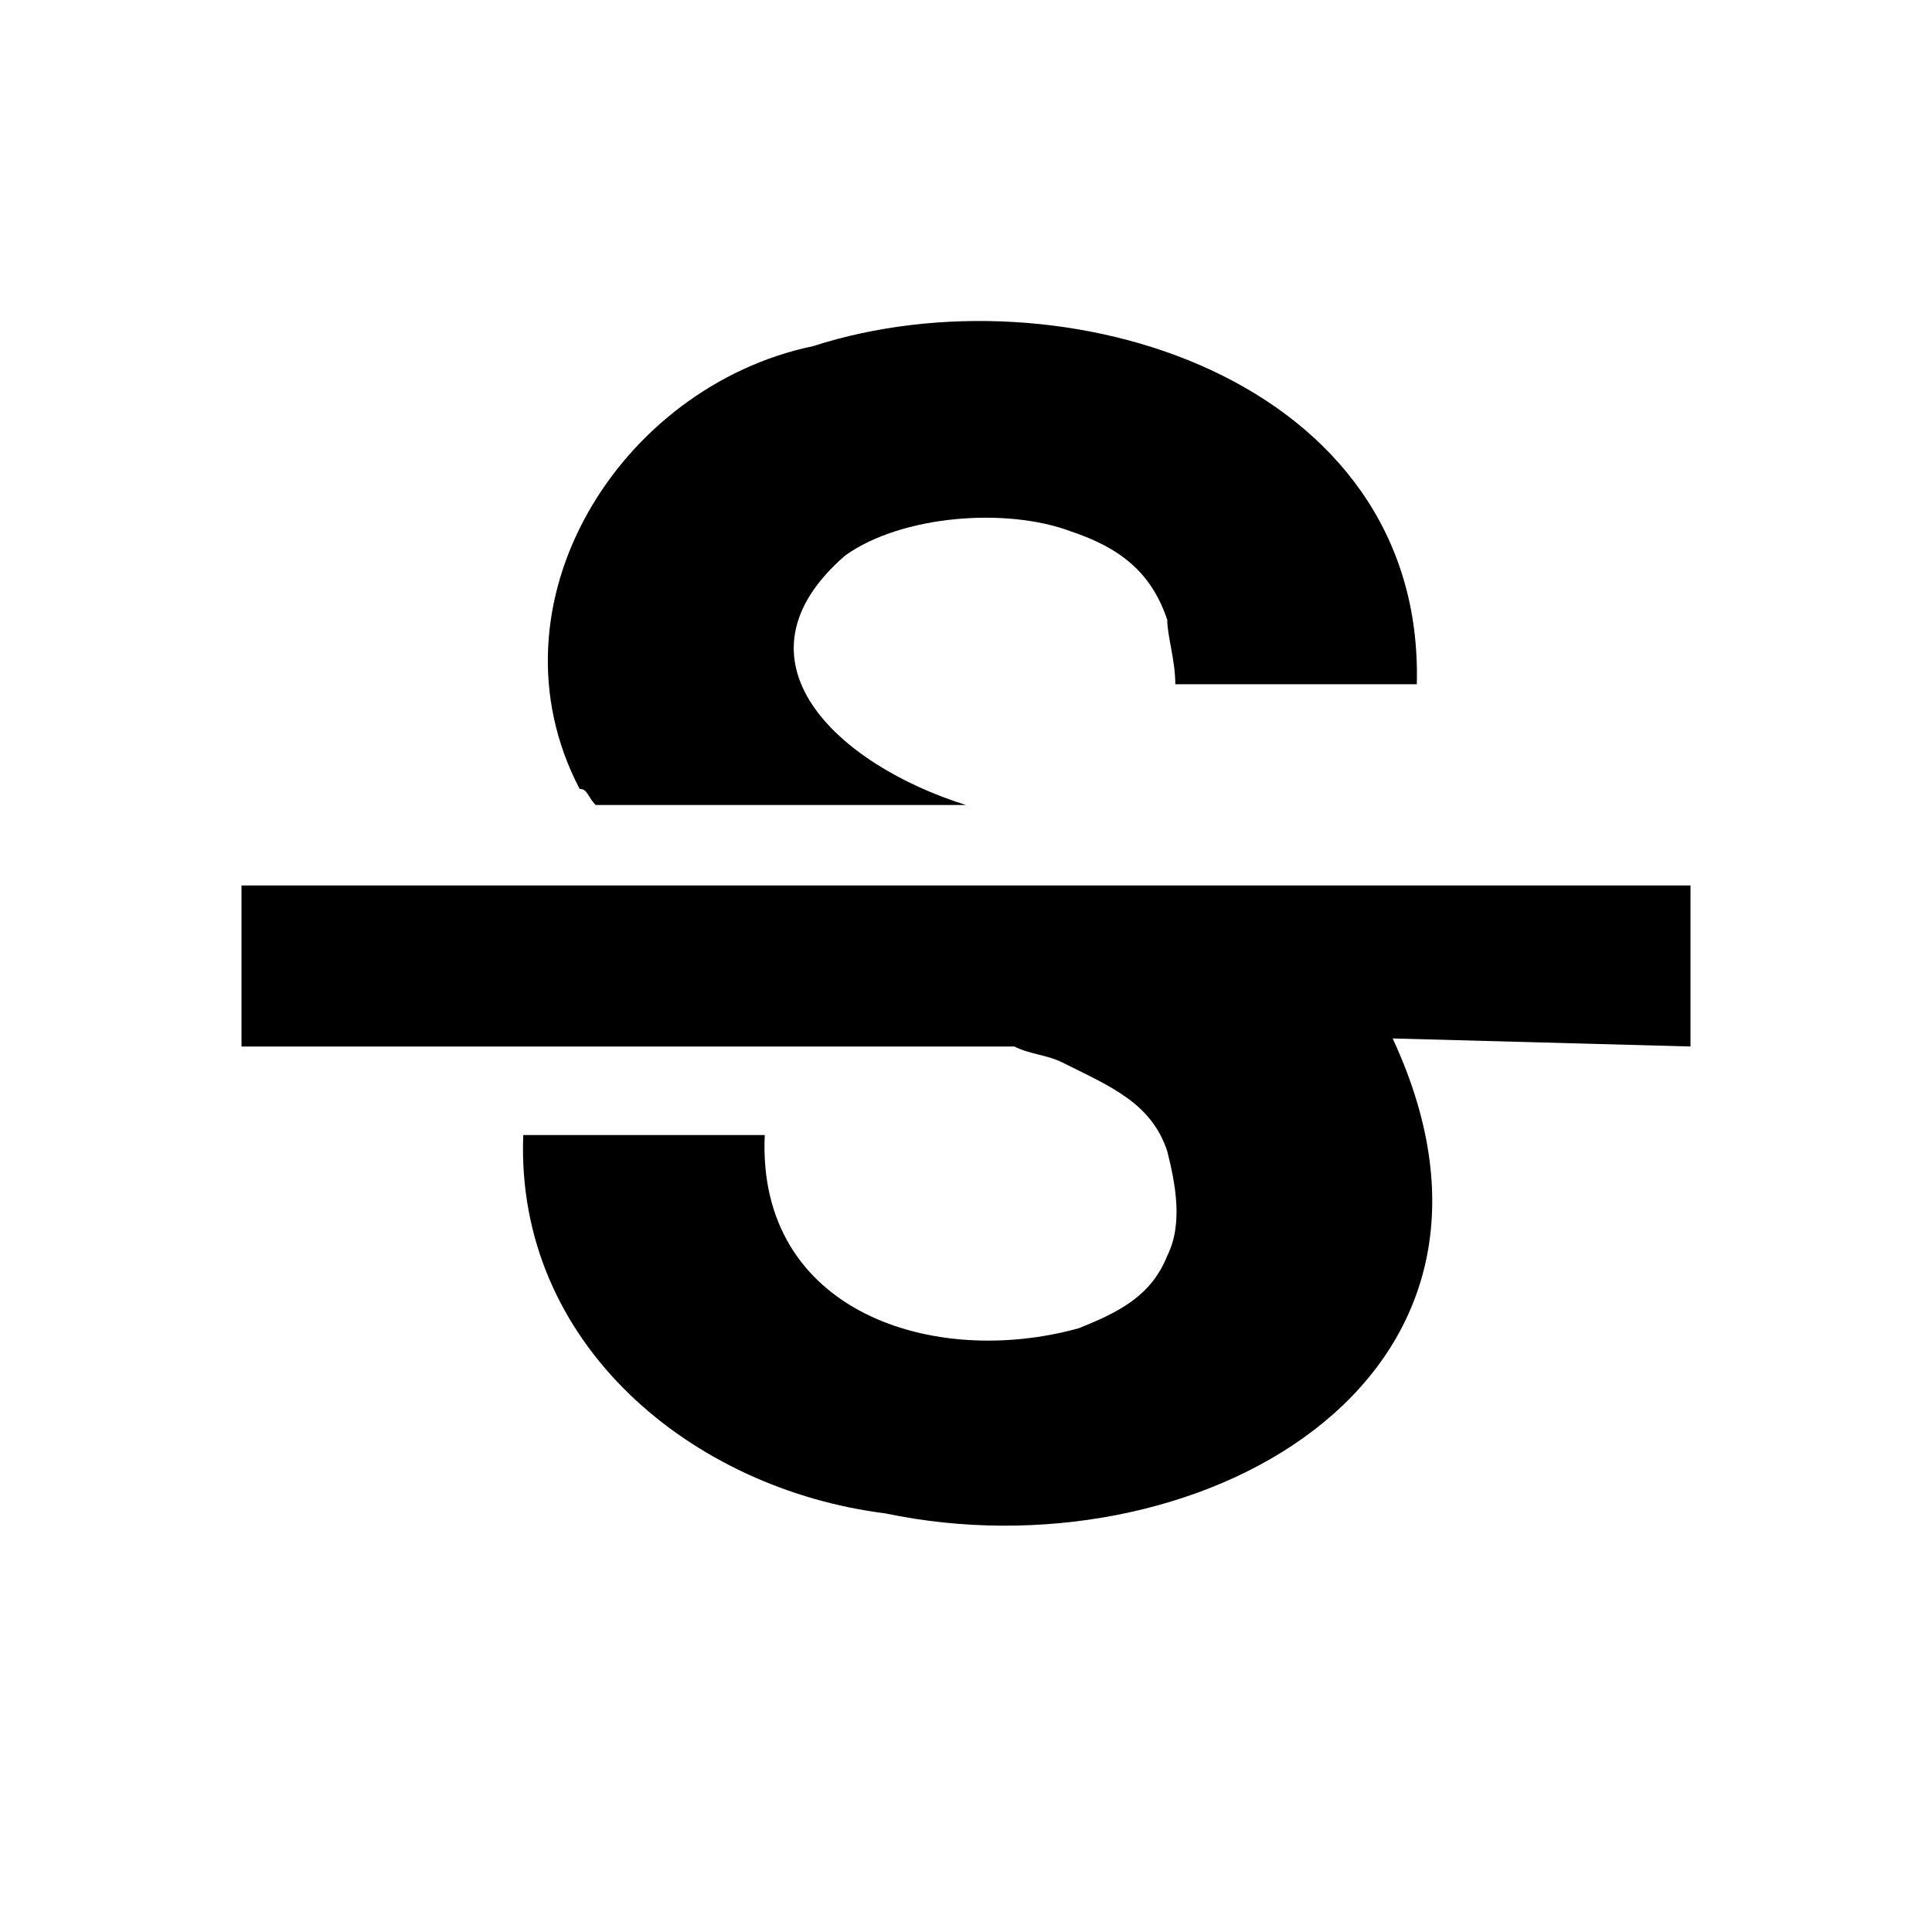
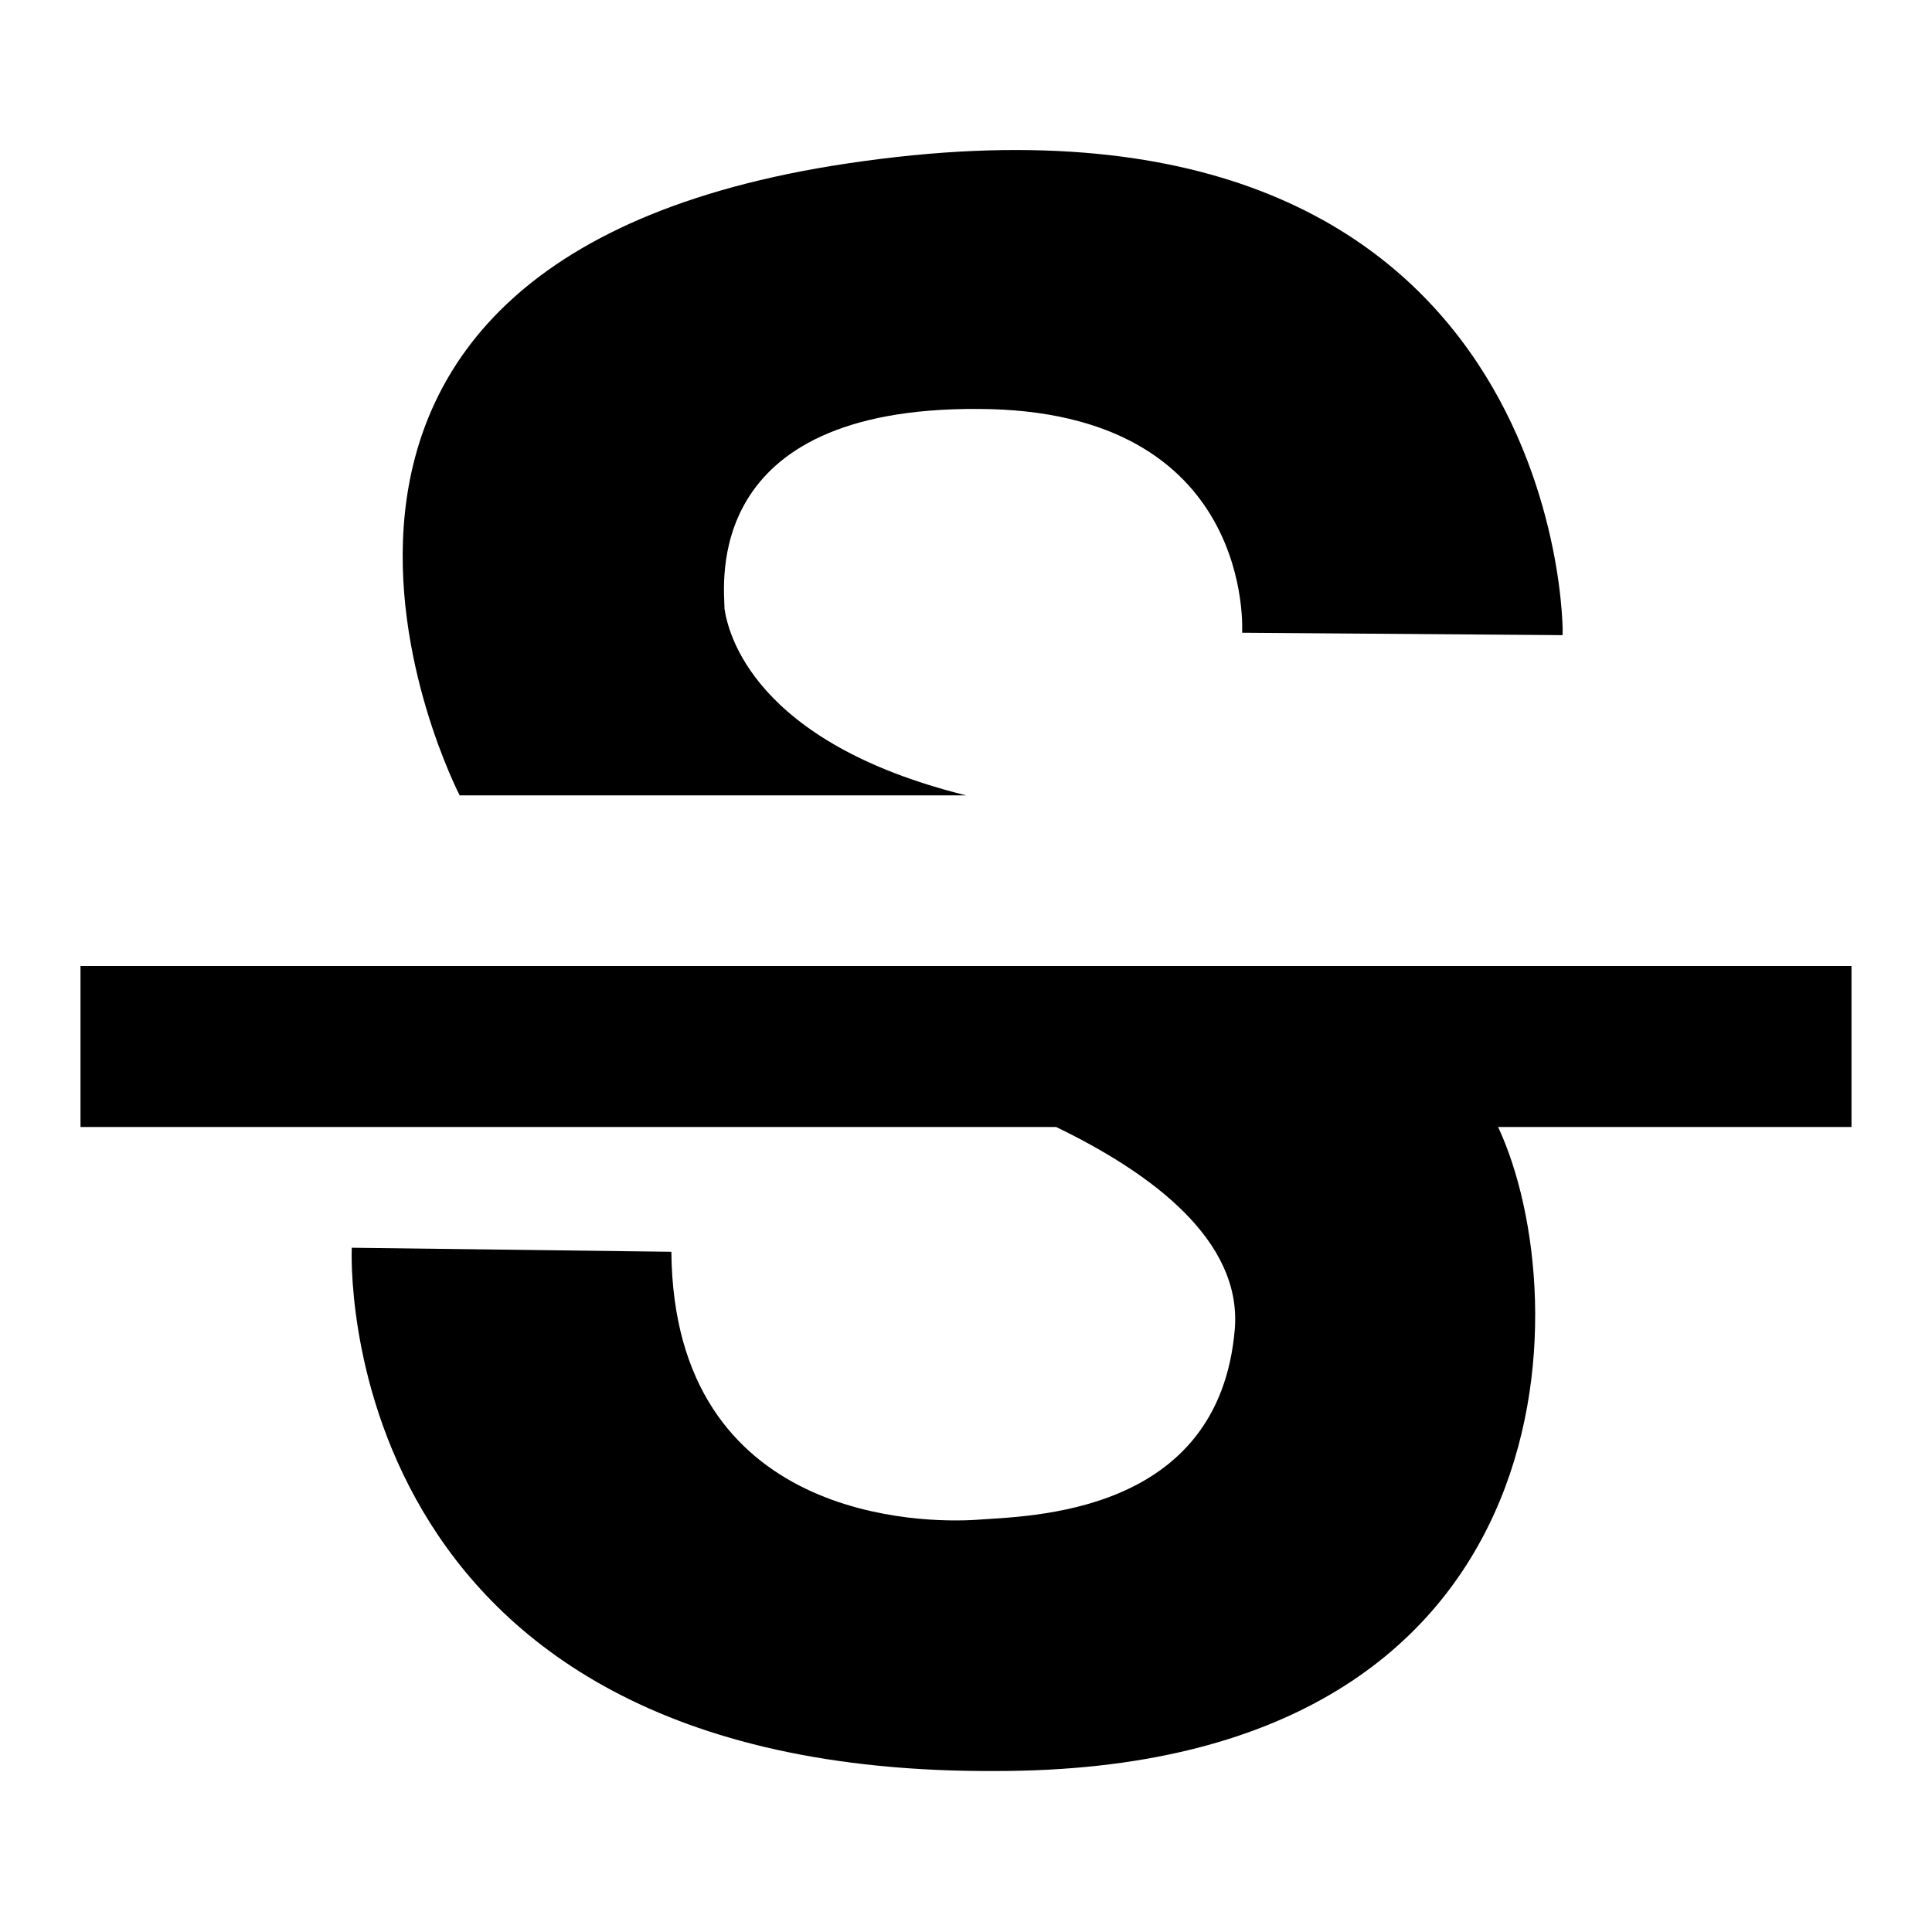
<svg xmlns="http://www.w3.org/2000/svg" id="mdi-format-strikethrough-variant" viewBox="0 0 24 24">
-   <path d="M7.2 9.8C6 7.5 7.7 4.8 10.1 4.3C13.2 3.3 17.7 4.7 17.6 8.5H14.6C14.6 8.2 14.5 7.9 14.5 7.7C14.3 7.1 13.9 6.8 13.3 6.6C12.5 6.3 11.2 6.4 10.5 6.9C9 8.2 10.4 9.5 12 10H7.4C7.3 9.9 7.3 9.8 7.2 9.8M21 13V11H3V13H12.6C12.8 13.1 13 13.1 13.2 13.2C13.8 13.5 14.3 13.7 14.5 14.3C14.6 14.7 14.7 15.2 14.5 15.6C14.3 16.1 13.9 16.3 13.4 16.5C11.6 17 9.4 16.3 9.5 14.1H6.5C6.4 16.7 8.6 18.5 11 18.8C14.8 19.6 19.3 17.2 17.3 12.9L21 13Z" />
+   <path d="M23,12V14H18.61C19.61,16.14 19.56,22 12.38,22C4.05,22.05 4.37,15.5 4.37,15.5L8.34,15.55C8.37,18.92 11.5,18.92 12.12,18.88C12.76,18.83 15.15,18.84 15.34,16.5C15.42,15.41 14.32,14.58 13.12,14H1V12H23M19.41,7.89L15.43,7.86C15.43,7.86 15.6,5.09 12.15,5.08C8.7,5.06 9,7.28 9,7.56C9.04,7.84 9.34,9.22 12,9.88H5.71C5.71,9.88 2.22,3.15 10.74,2C19.45,0.8 19.43,7.91 19.41,7.89Z" />
</svg>
